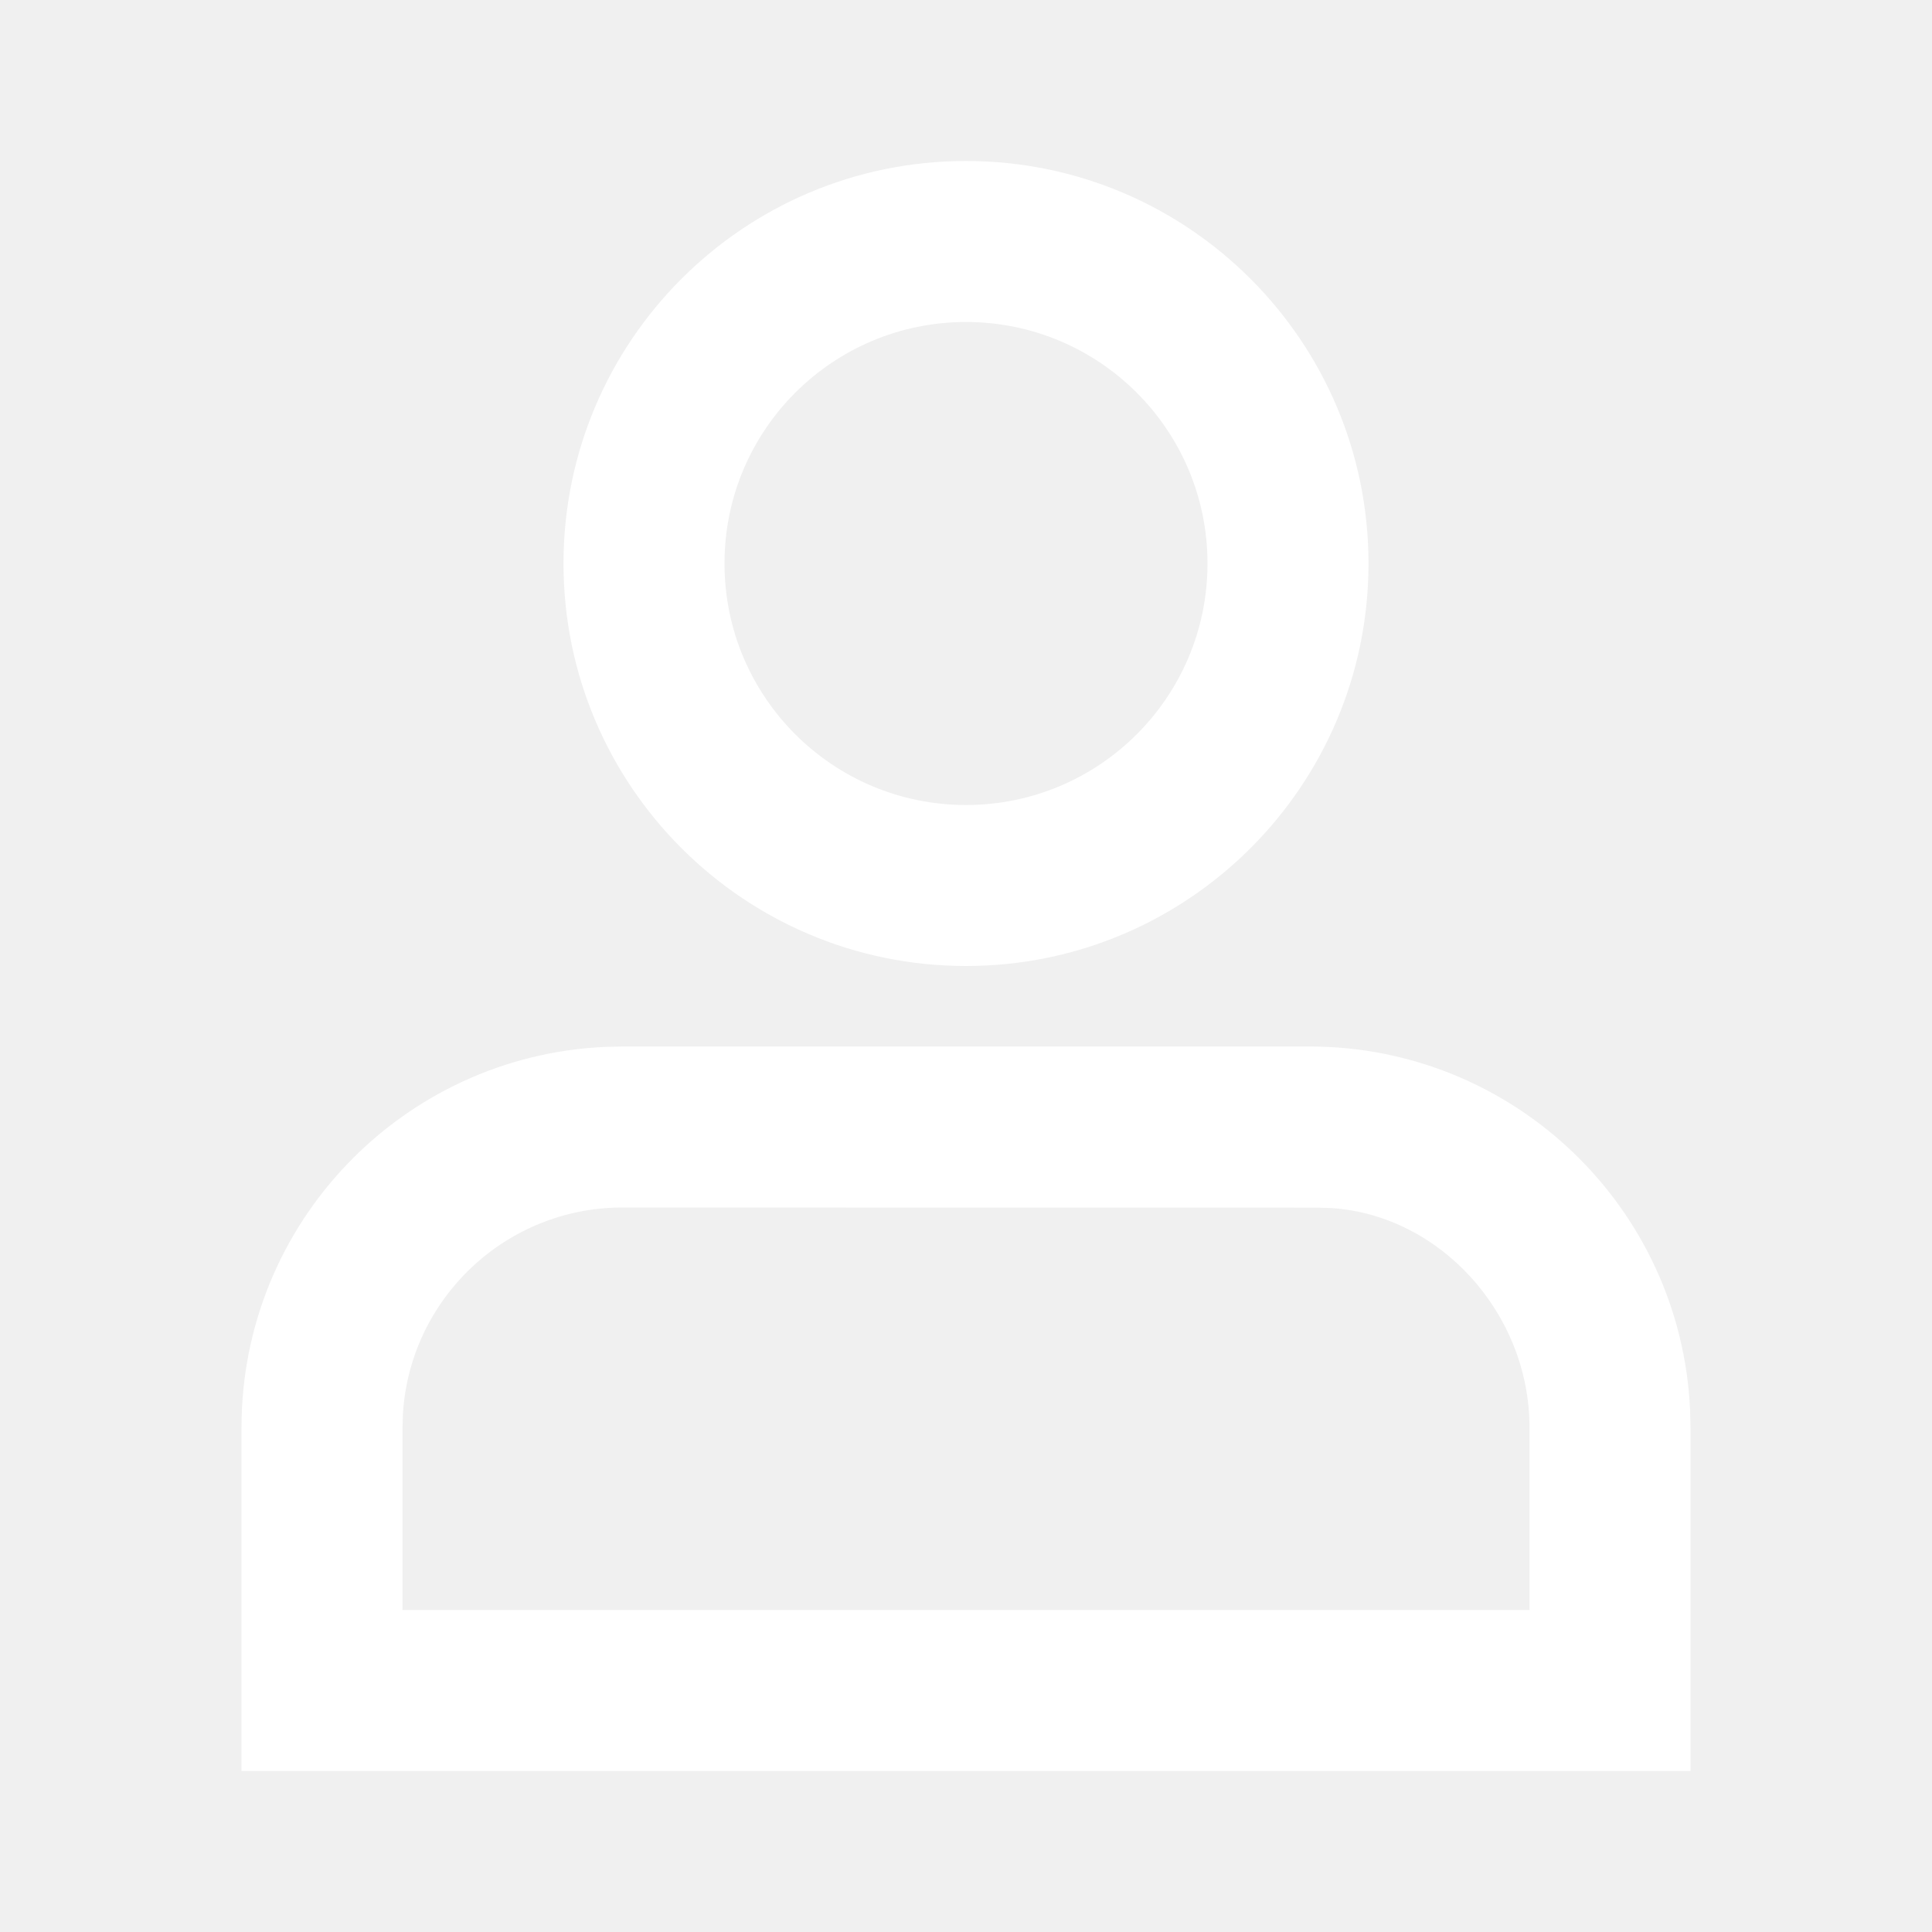
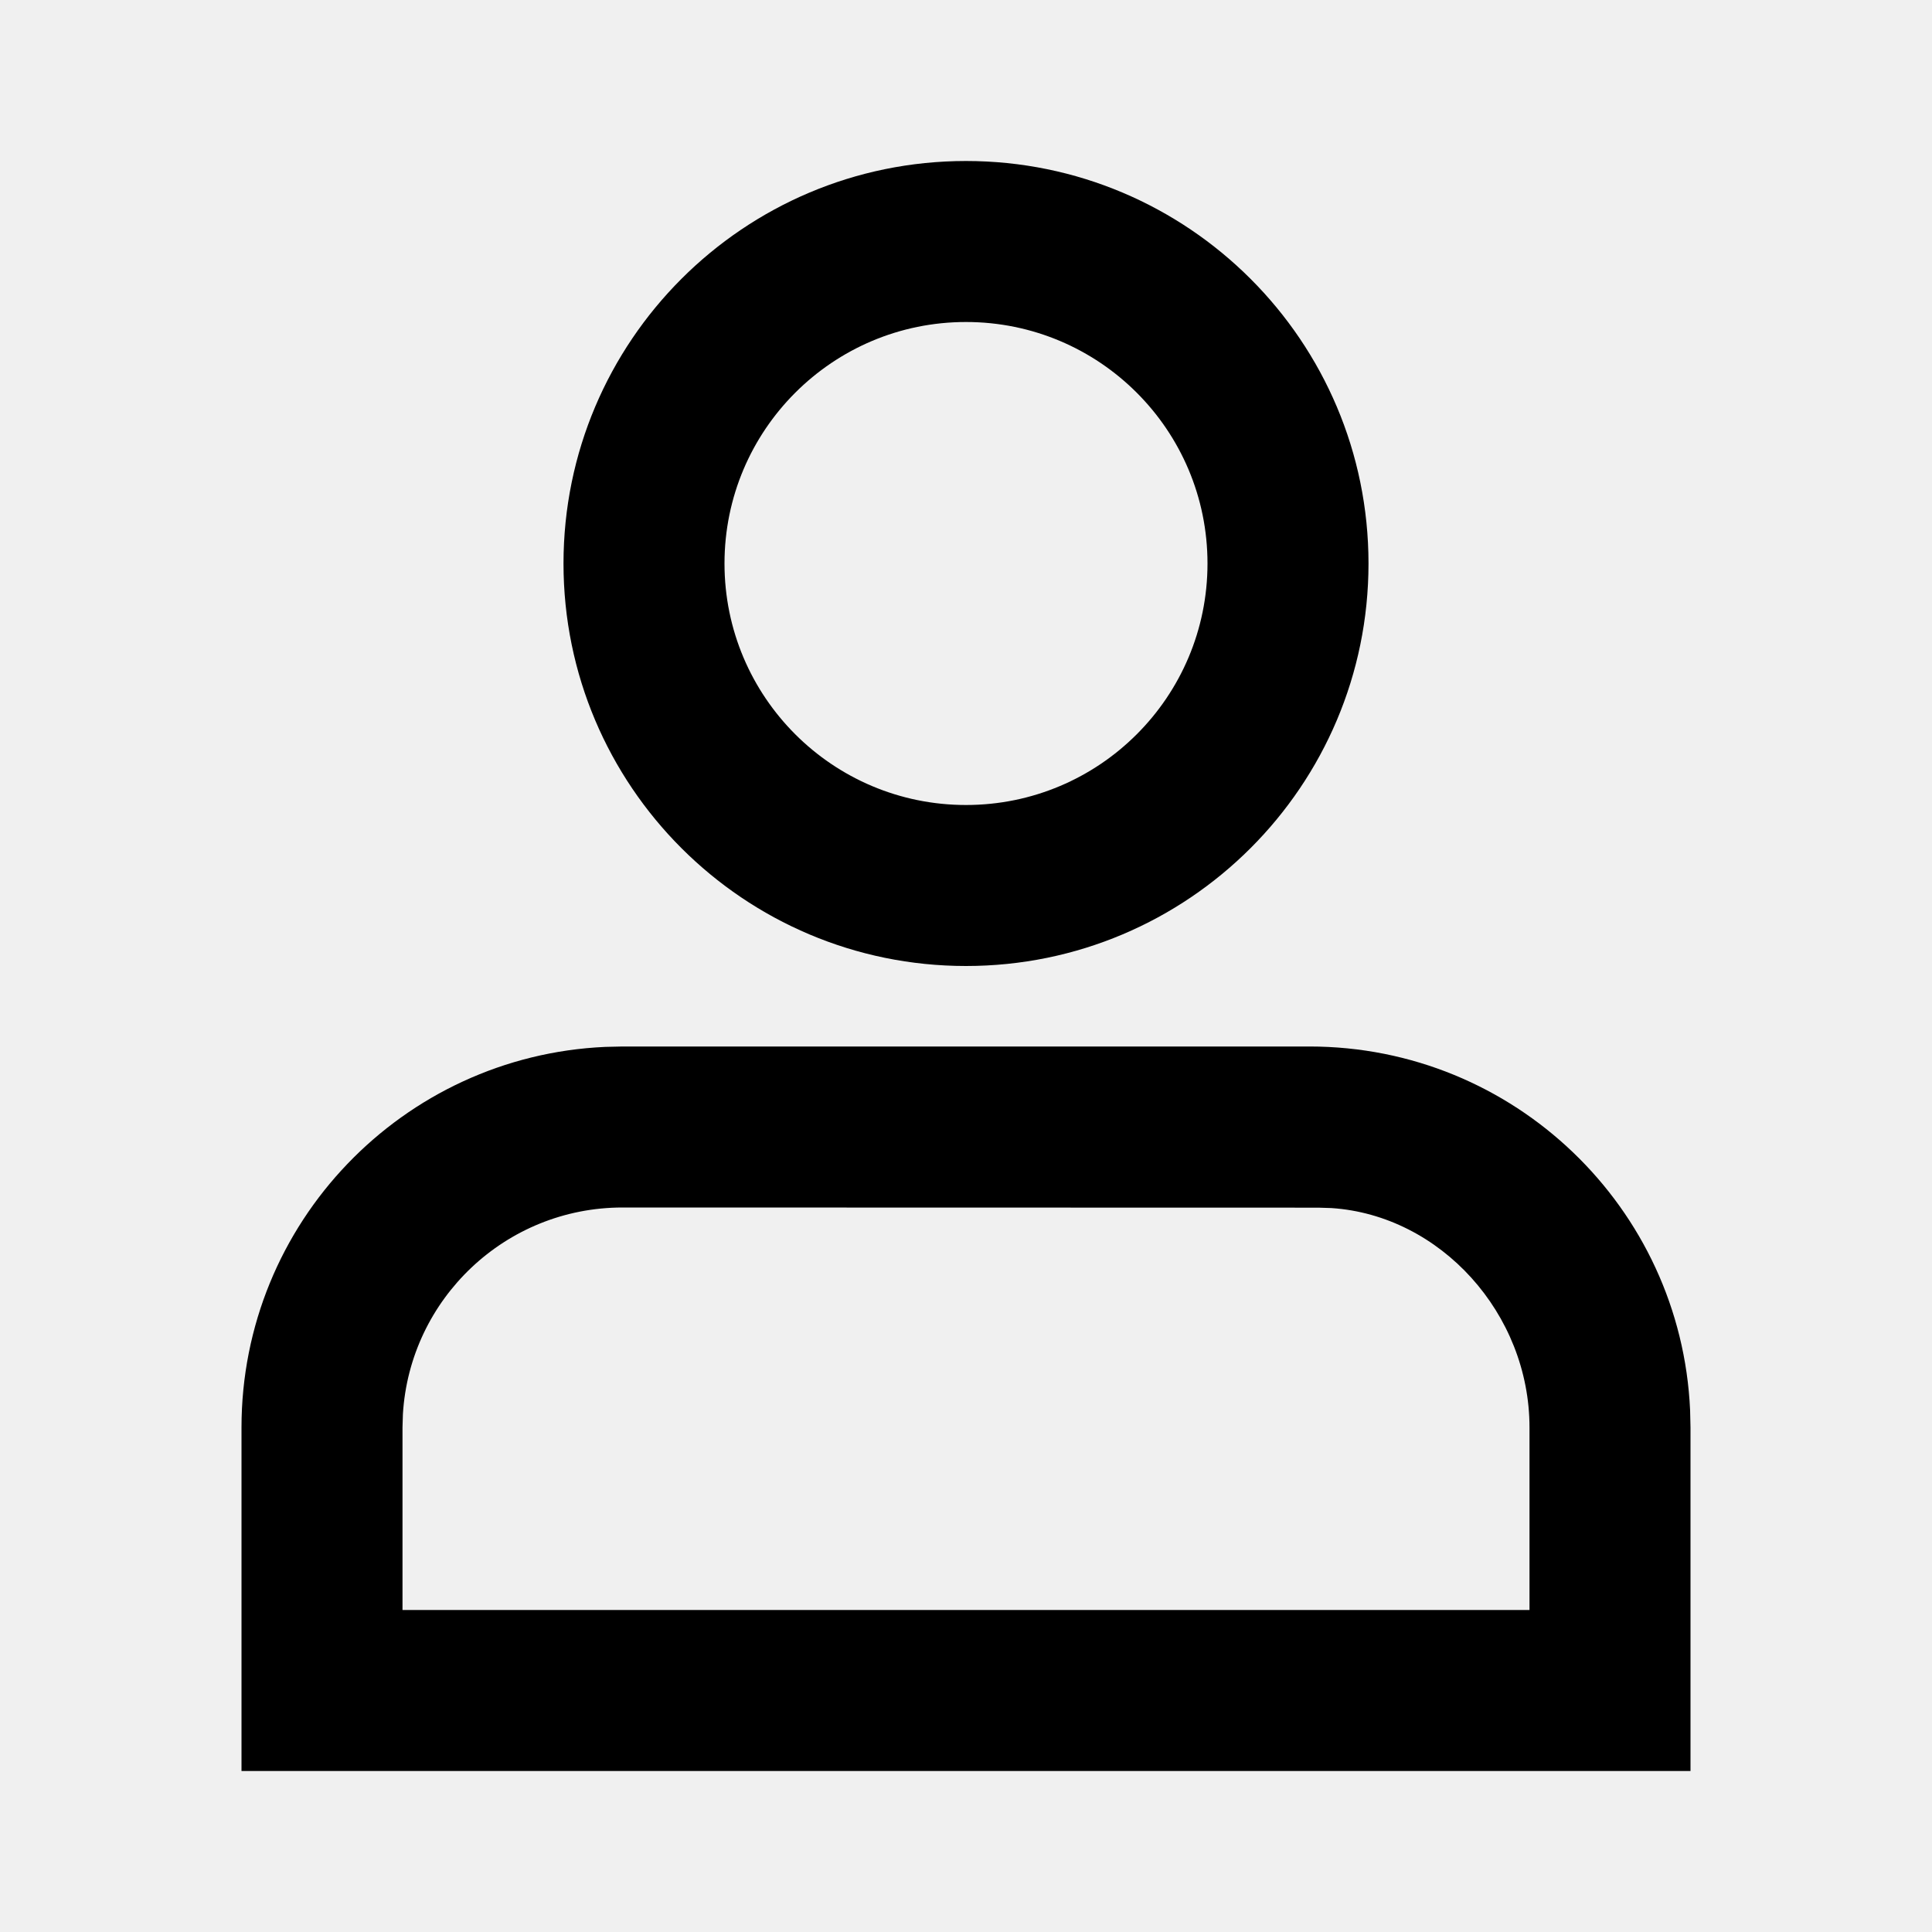
<svg xmlns="http://www.w3.org/2000/svg" width="24px" height="24px" viewBox="0 0 24 24" version="1.1">
  <g id="UI/Navigation/user" stroke="none" stroke-width="1" fill="none" fill-rule="evenodd">
    <rect id="Bounding-box" x="0" y="0" width="24" height="24" />
-     <path d="M16.267,13 C18.808,13 20.882,15.003 20.995,17.517 L21,17.733 L21,22 L3,22 L3,17.733 C3,15.192 5.003,13.118 7.517,13.005 L7.733,13 L16.267,13 Z M7.733,15 C6.28,15 5.091,16.135 5.005,17.567 L5,17.733 L5,20 L19,20 L19,17.733 C19,16.317 17.893,15.097 16.54,15.007 L16.377,15.002 L7.733,15 Z M12,2 C14.761,2 17,4.239 17,7 C17,9.761 14.761,12 12,12 C9.239,12 7,9.761 7,7 C7,4.239 9.239,2 12,2 Z M12,4 C10.343,4 9,5.343 9,7 C9,8.657 10.343,10 12,10 C13.657,10 15,8.657 15,7 C15,5.343 13.657,4 12,4 Z" id="Color" fill="#ffffff" />
+     <path d="M16.267,13 C18.808,13 20.882,15.003 20.995,17.517 L21,17.733 L21,22 L3,22 L3,17.733 C3,15.192 5.003,13.118 7.517,13.005 L7.733,13 L16.267,13 Z M7.733,15 C6.28,15 5.091,16.135 5.005,17.567 L5,17.733 L5,20 L19,20 L19,17.733 C19,16.317 17.893,15.097 16.54,15.007 L16.377,15.002 L7.733,15 Z M12,2 C14.761,2 17,4.239 17,7 C17,9.761 14.761,12 12,12 C9.239,12 7,9.761 7,7 C7,4.239 9.239,2 12,2 Z M12,4 C10.343,4 9,5.343 9,7 C9,8.657 10.343,10 12,10 C13.657,10 15,8.657 15,7 C15,5.343 13.657,4 12,4 Z" id="Color" fill="black" />
  </g>
</svg>
